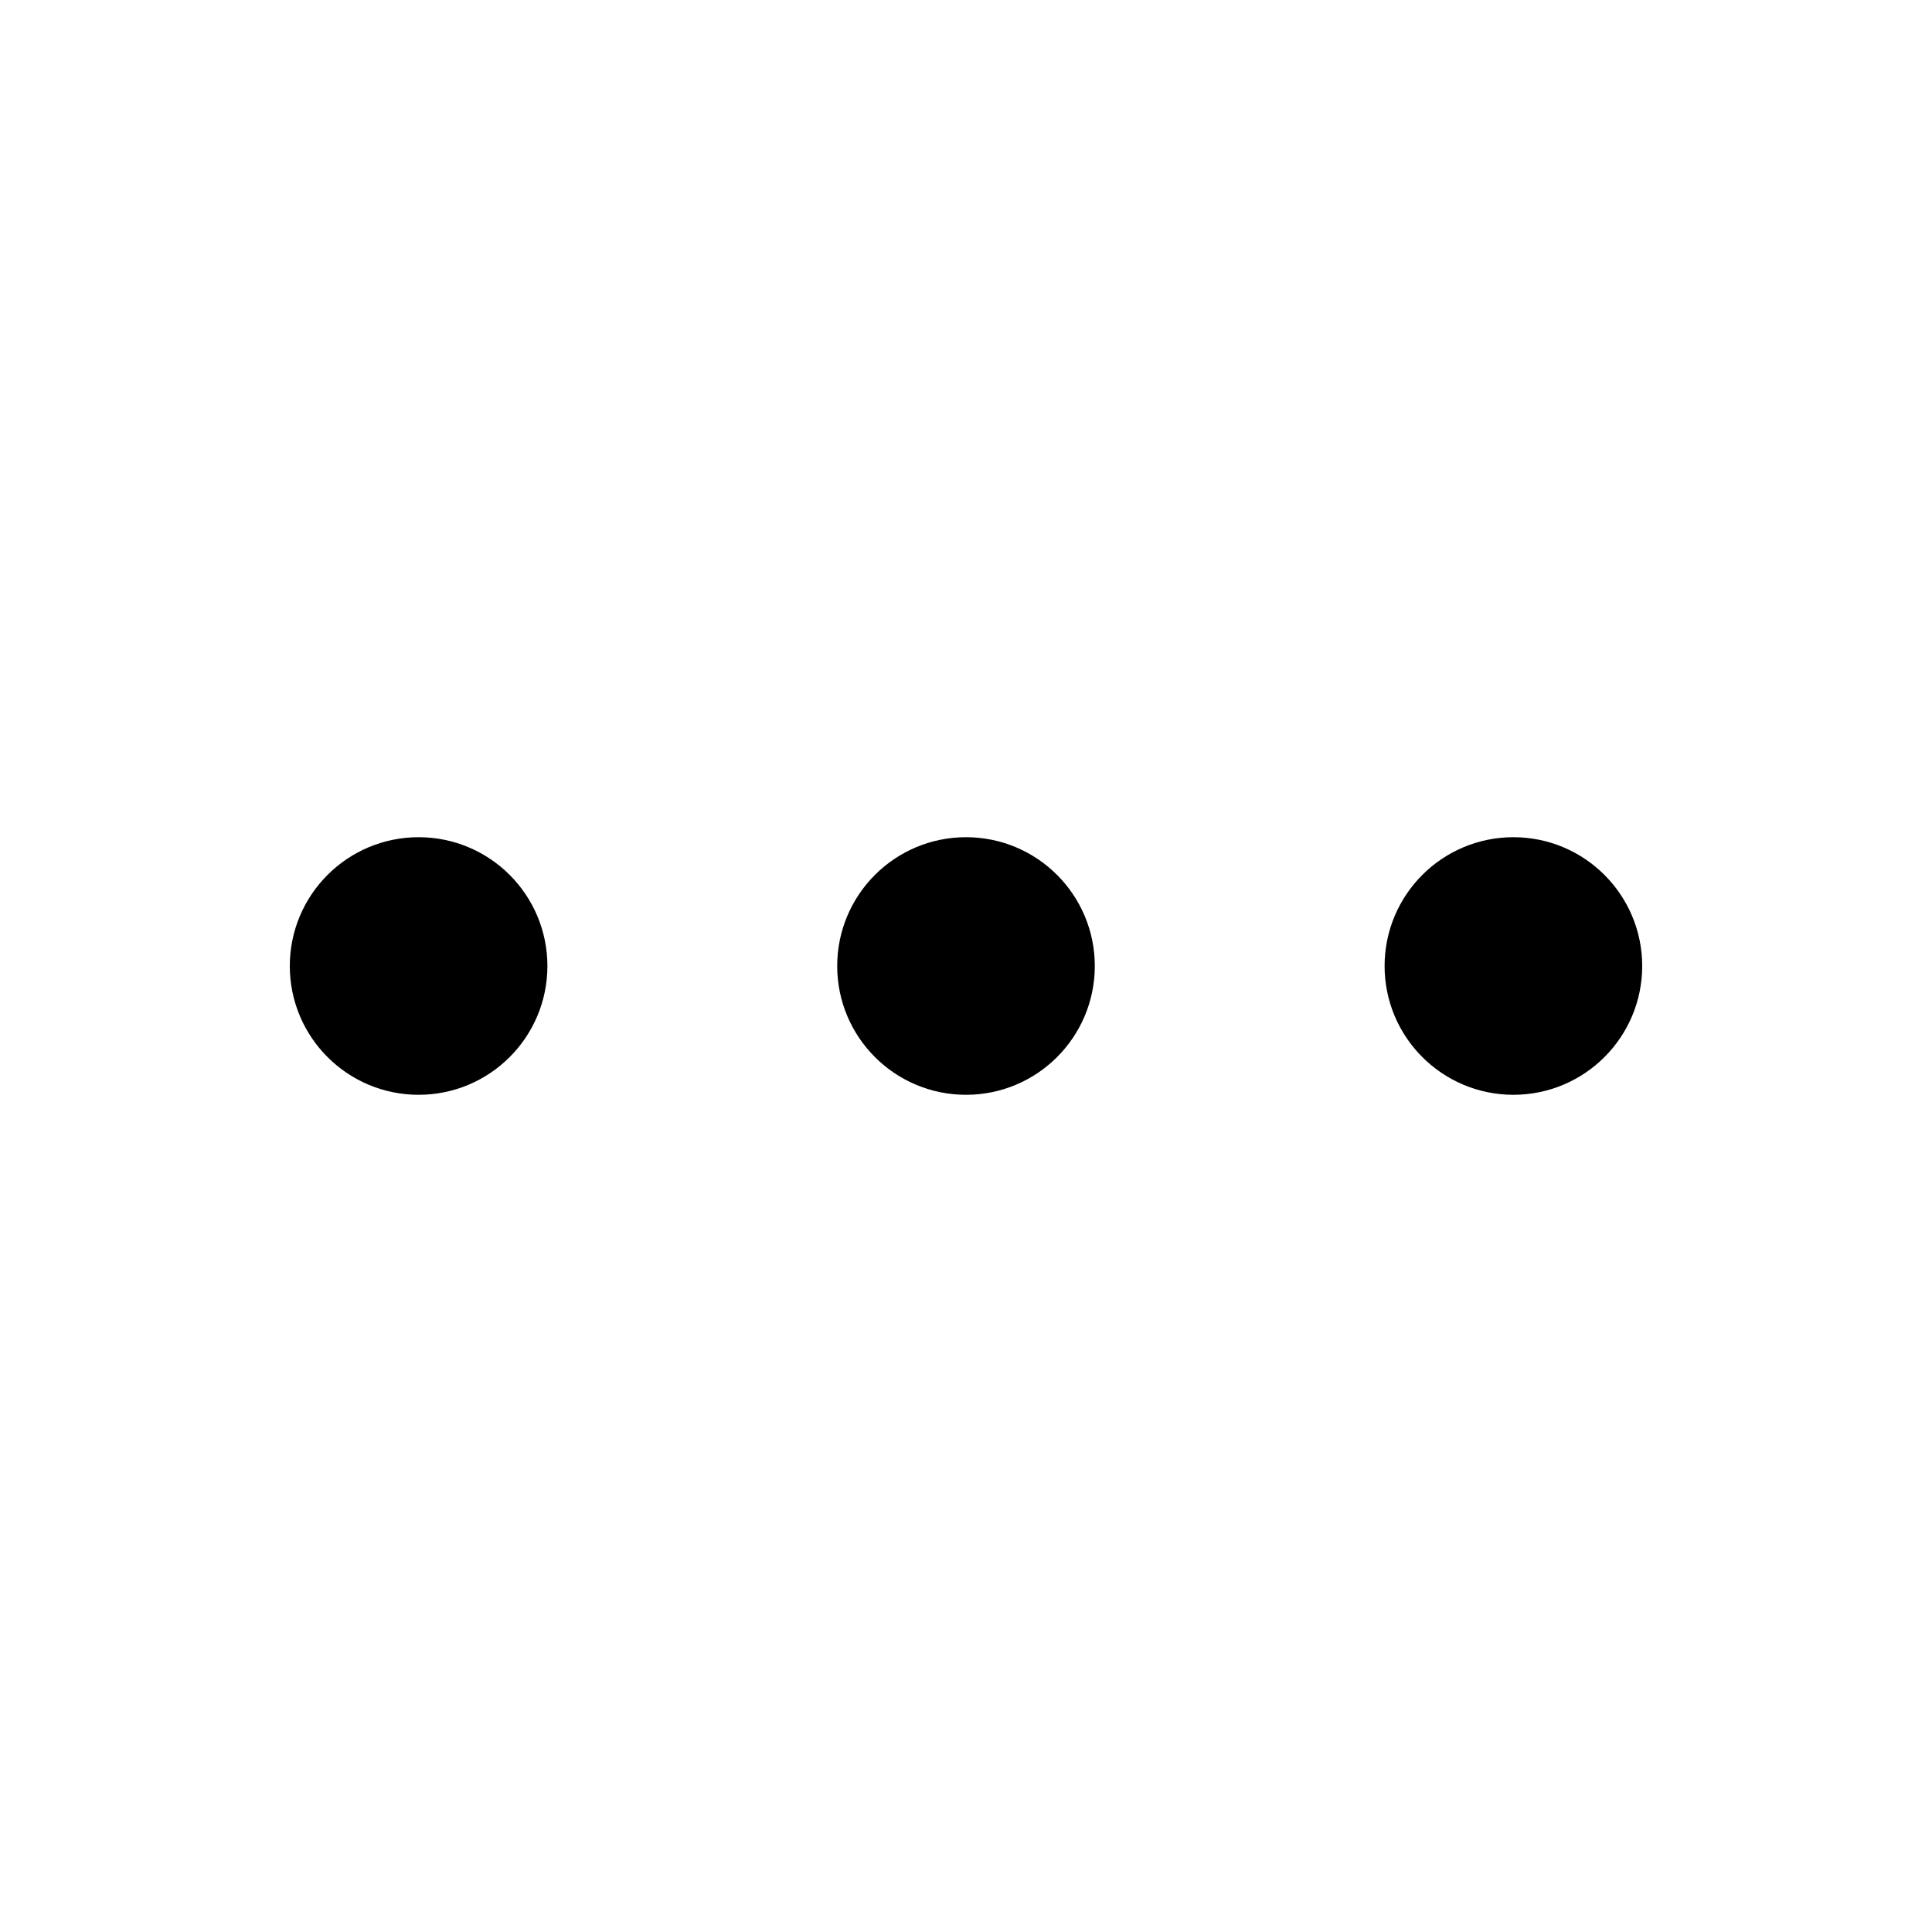
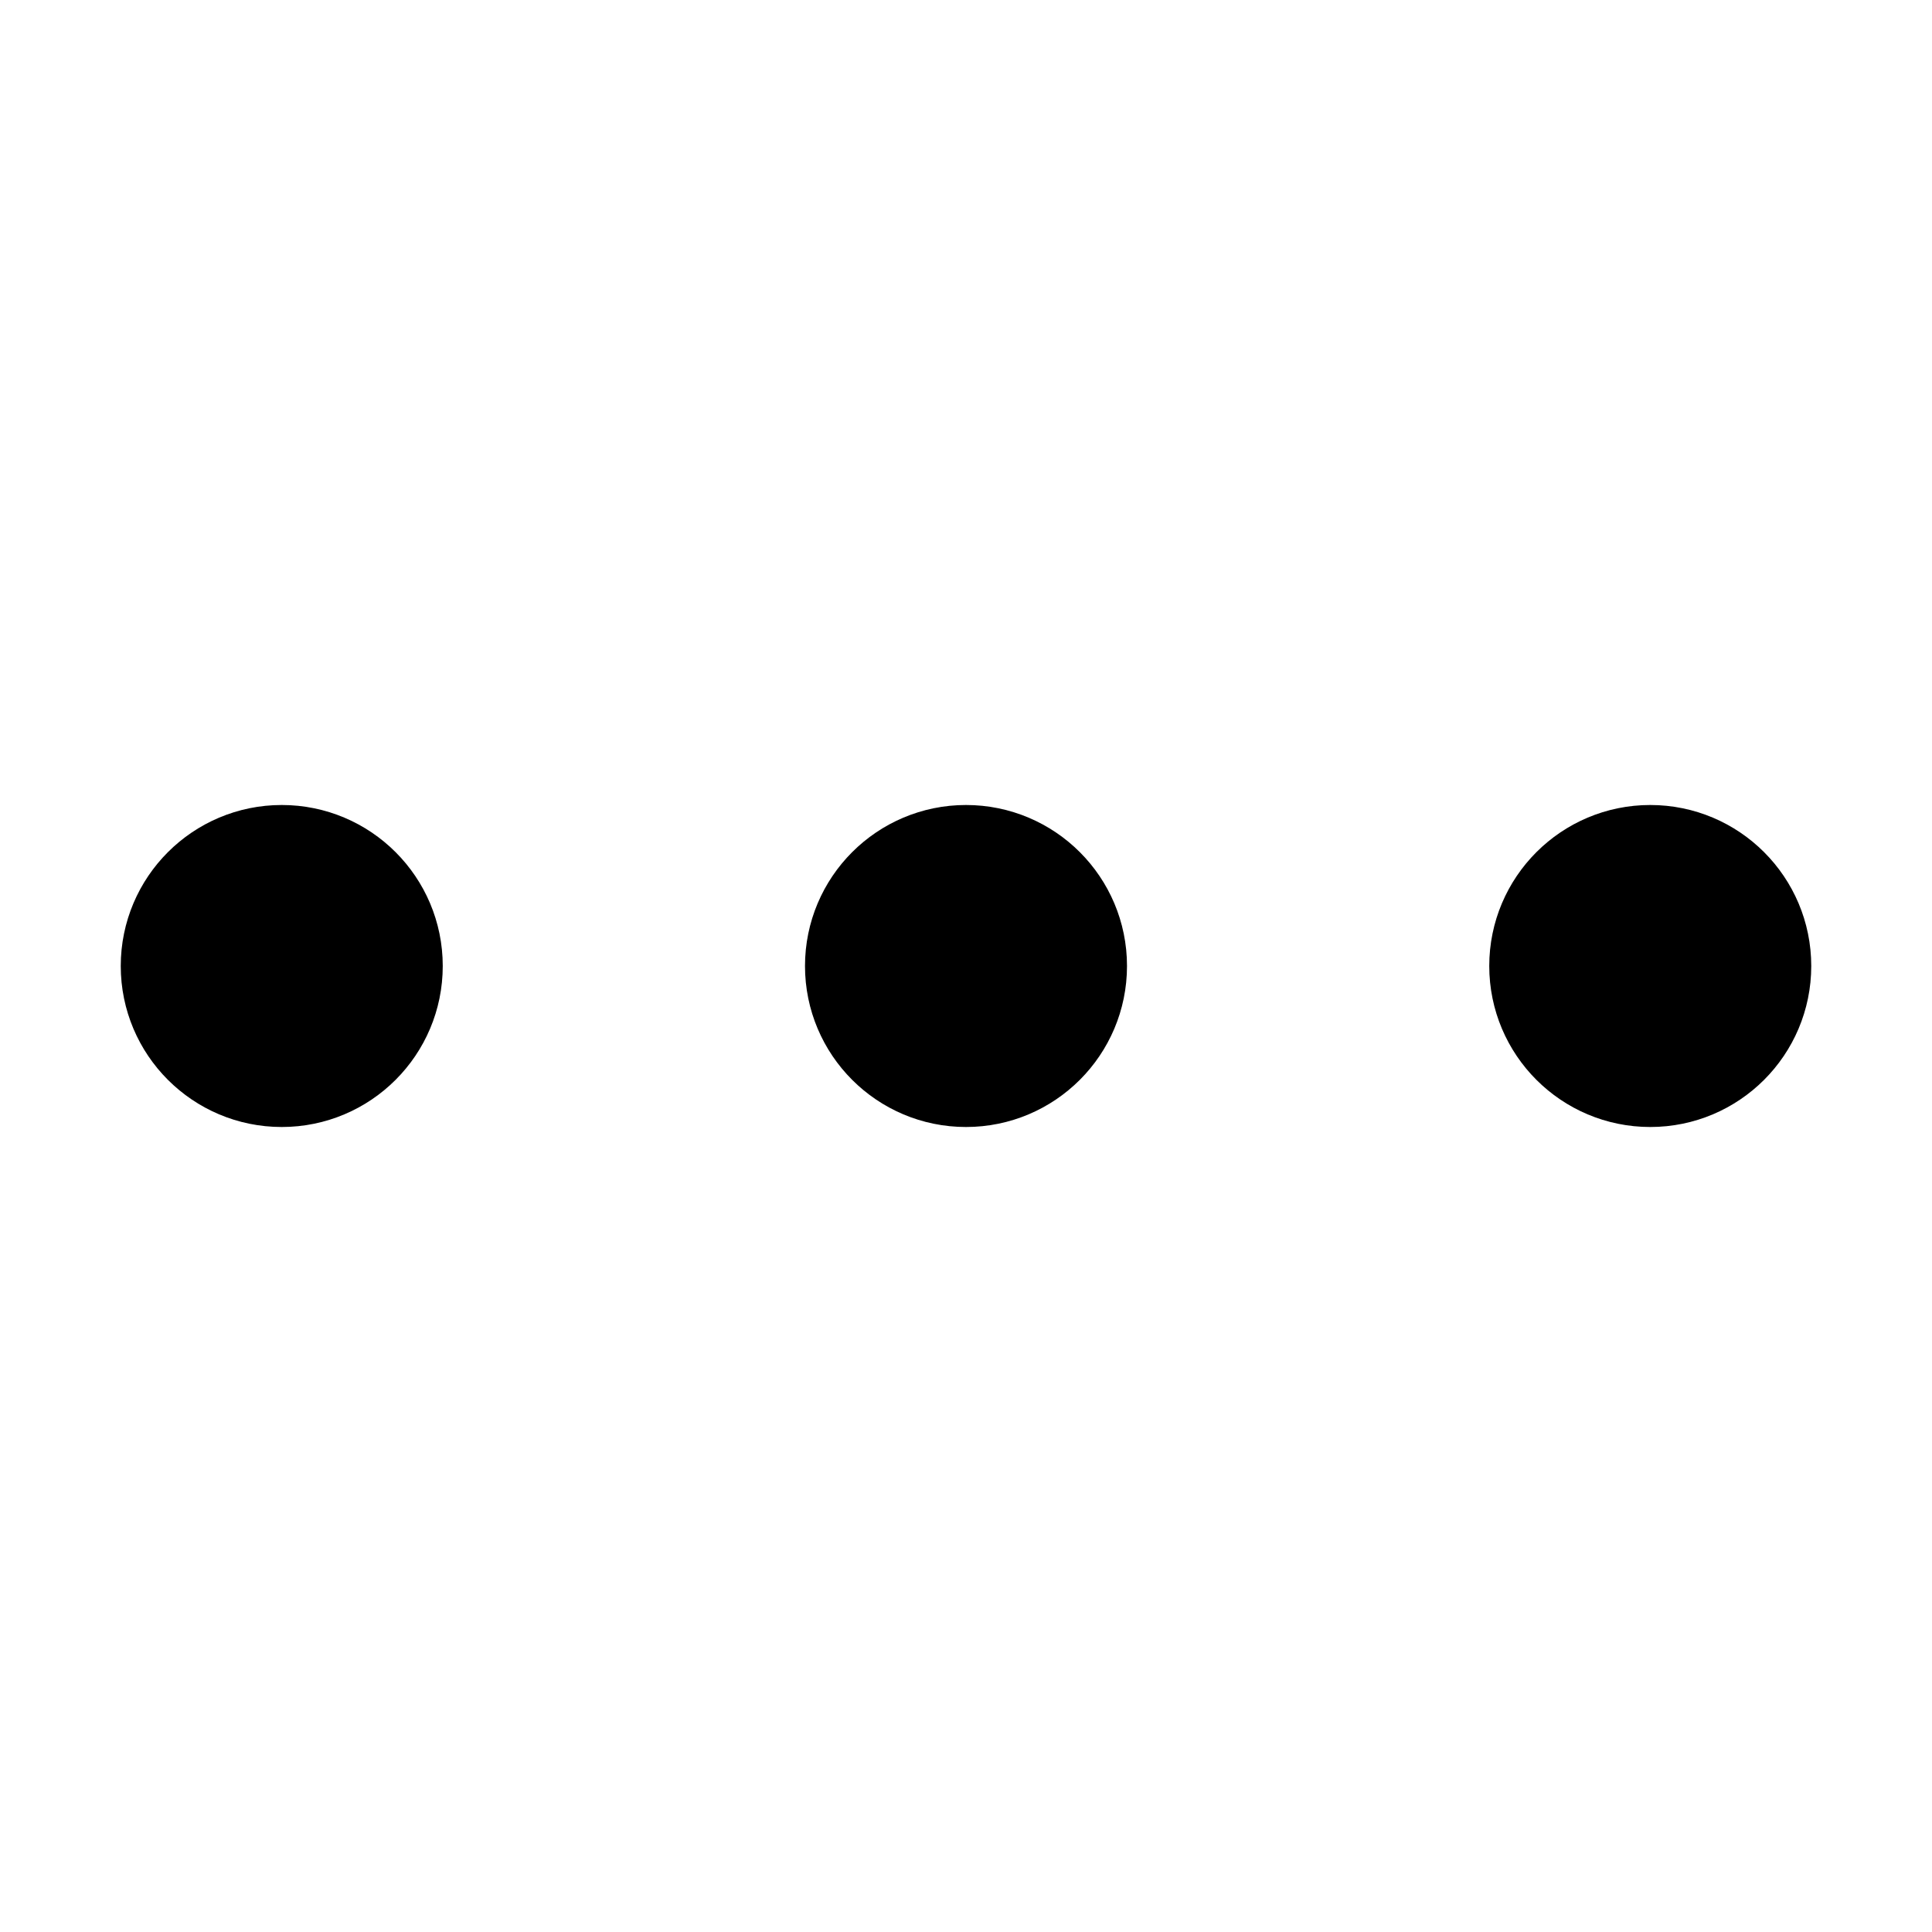
- <svg xmlns="http://www.w3.org/2000/svg" width="30" height="30" viewBox="0 0 30 30">
-   <g transform="translate(-45 -78)">
-     <rect width="30" height="30" transform="translate(45 78)" fill="none" />
-     <g transform="translate(0.5 0.5)">
+ <svg xmlns="http://www.w3.org/2000/svg" width="24" height="24" viewBox="0 0 24 24">
+   <g transform="translate(-27 -234)">
+     <rect width="24" height="24" transform="translate(27 234)" fill="none" />
+     <g transform="translate(-20.5 153.5)">
      <circle cx="1.5" cy="1.5" r="1.5" transform="translate(49.5 91)" stroke="#000" stroke-width="1" />
      <circle cx="1.5" cy="1.5" r="1.5" transform="translate(58 91)" stroke="#000" stroke-width="1" />
      <circle cx="1.5" cy="1.5" r="1.5" transform="translate(66.5 91)" stroke="#000" stroke-width="1" />
    </g>
  </g>
</svg>
